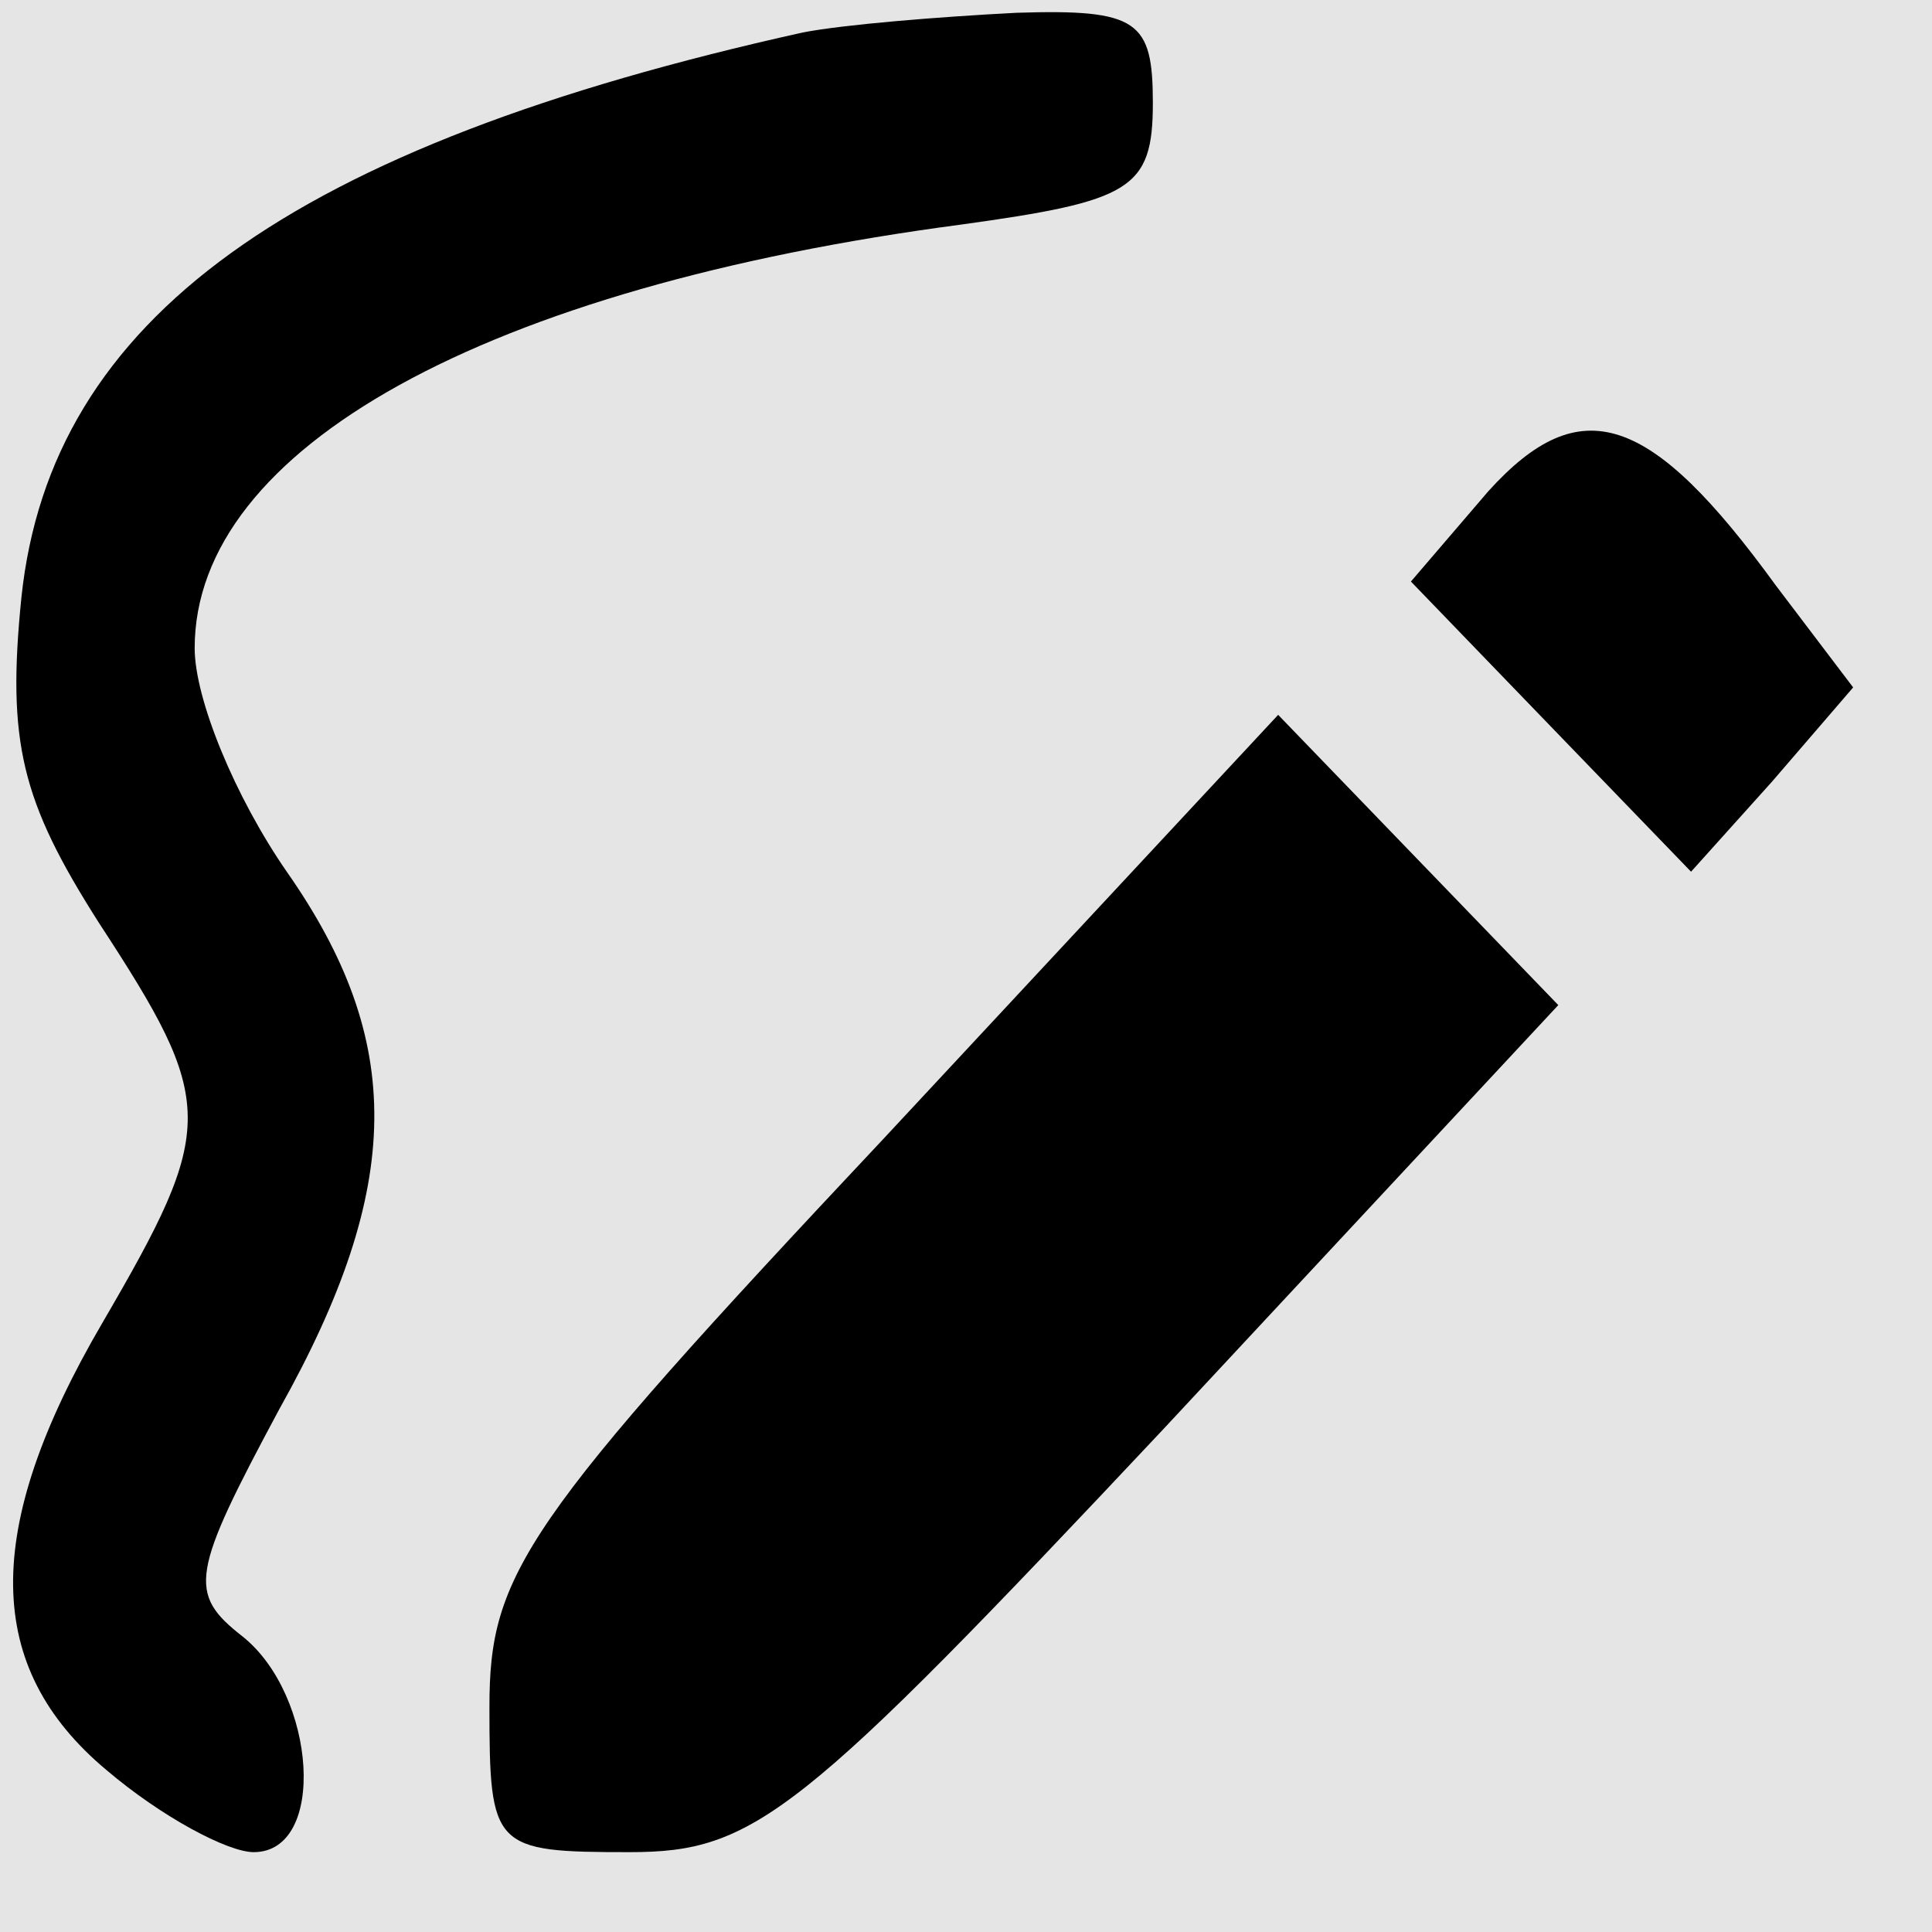
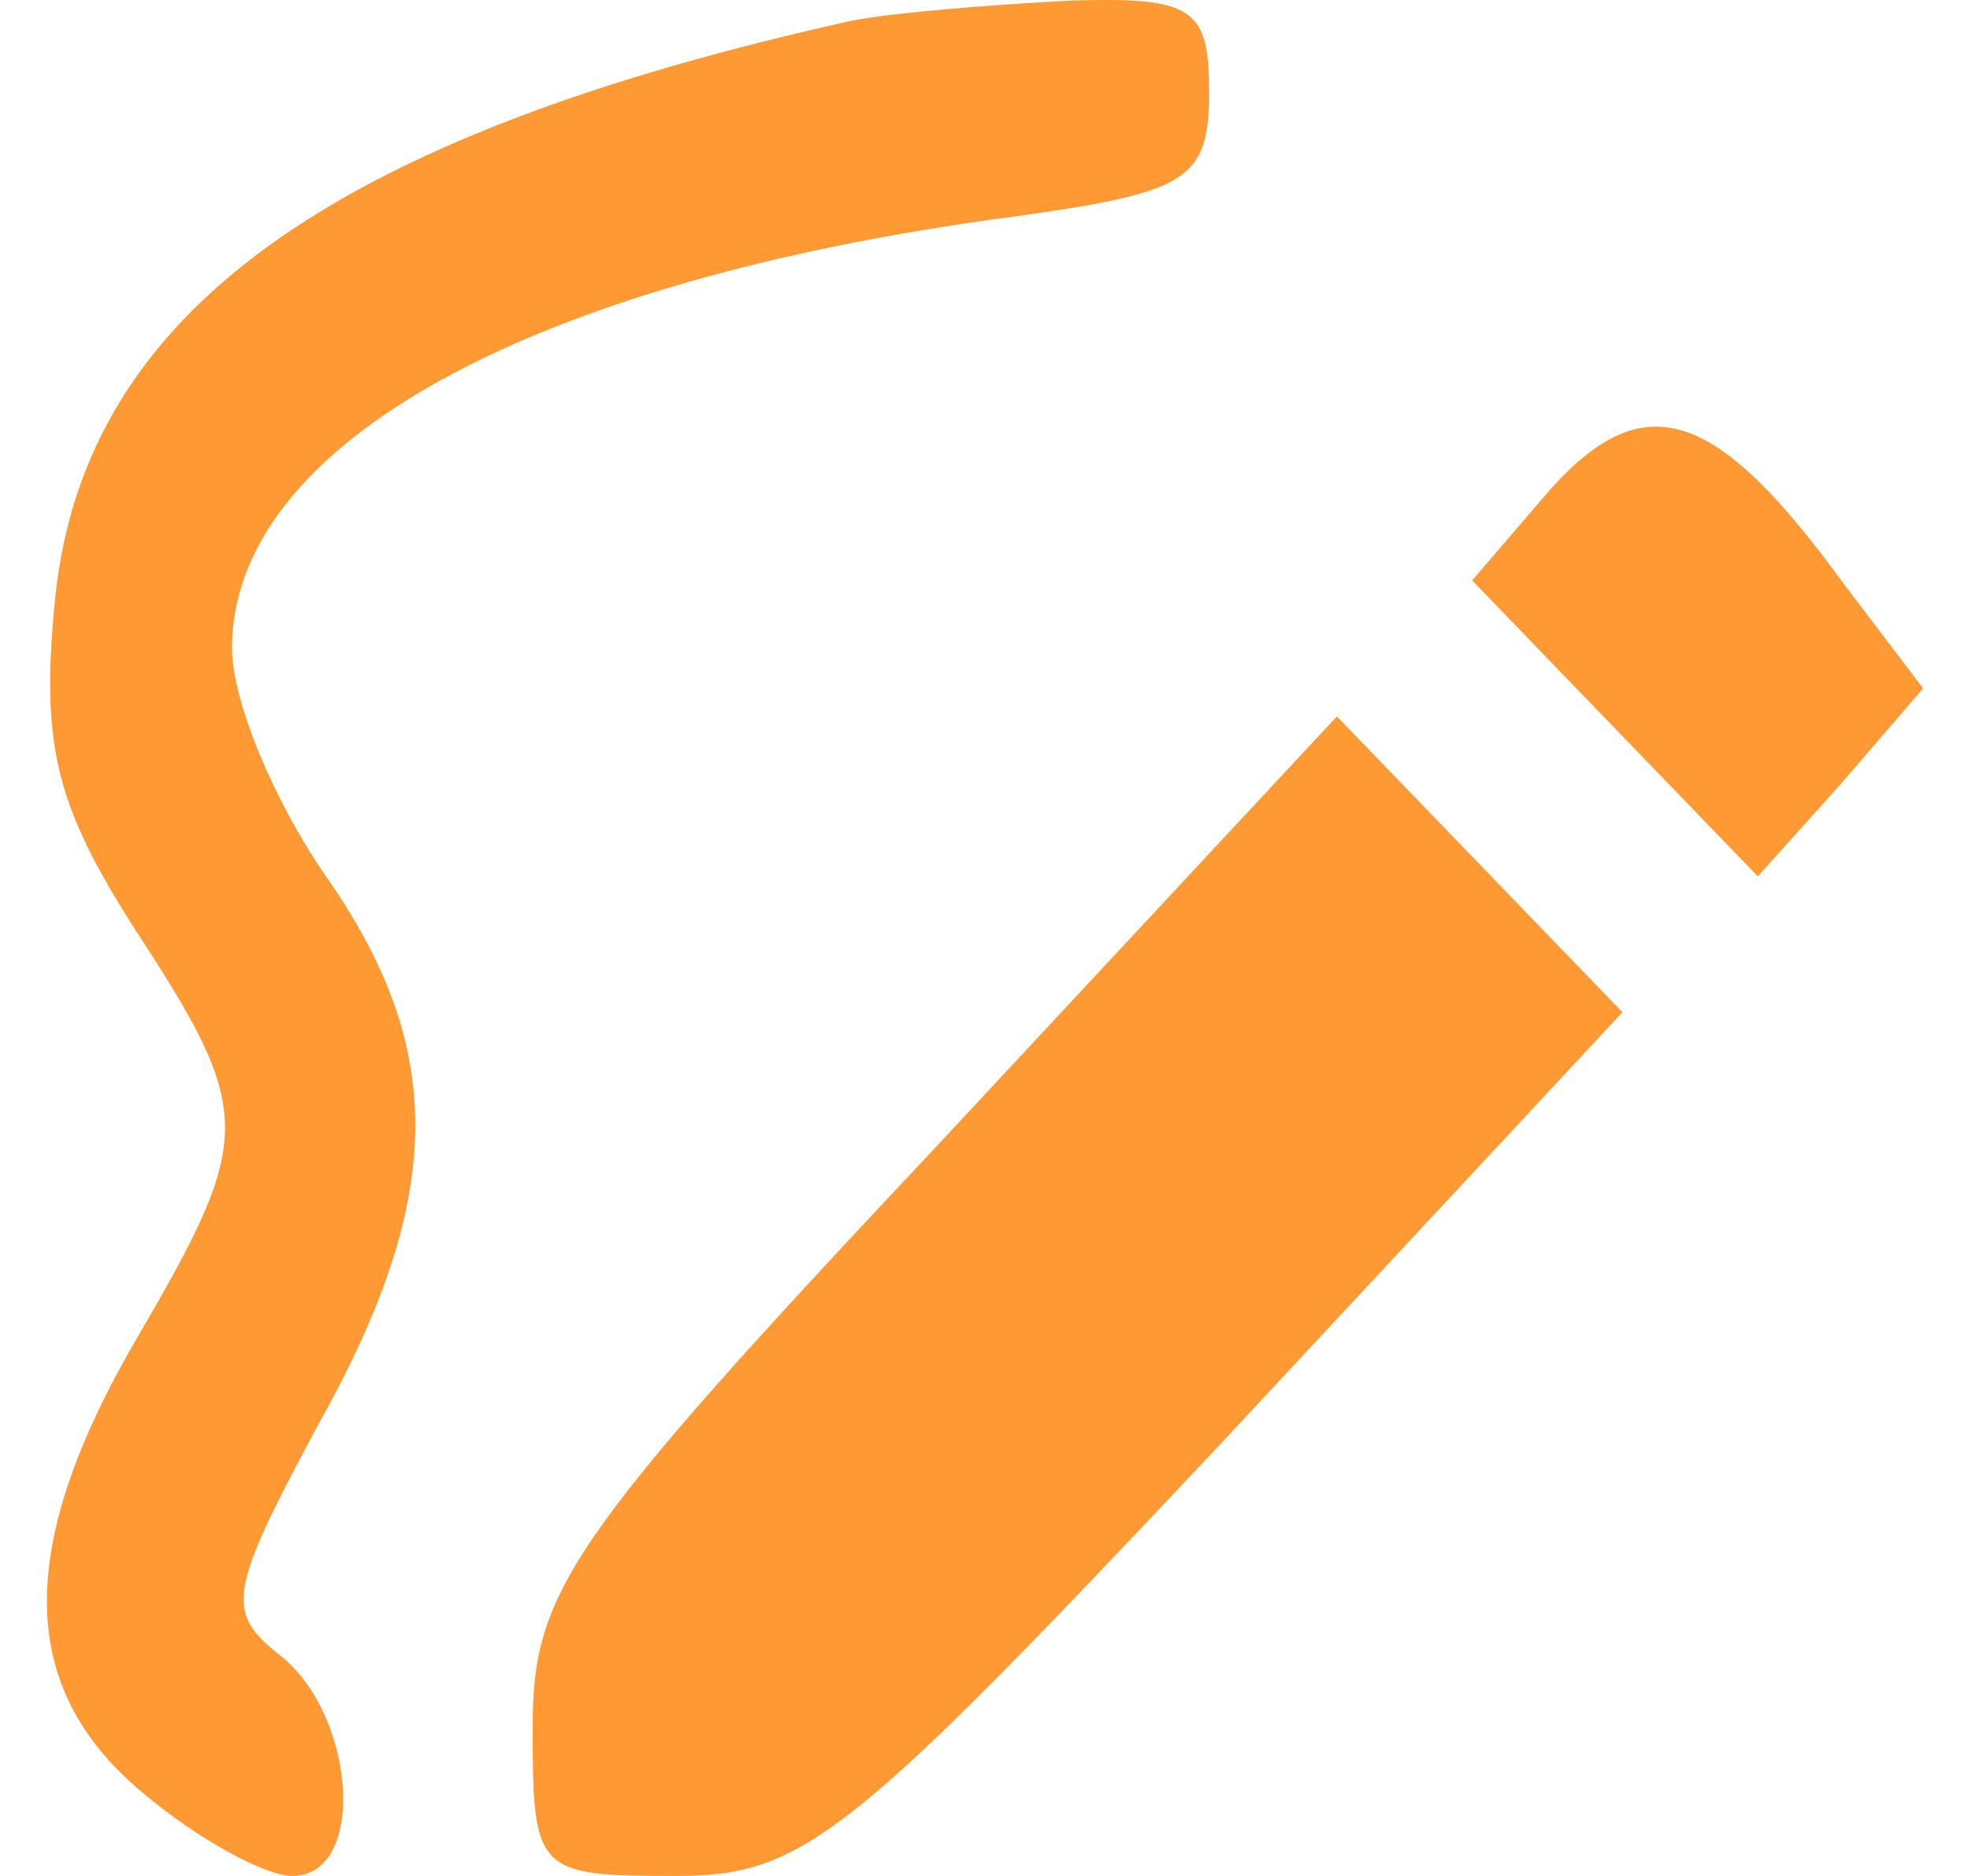
- <svg xmlns="http://www.w3.org/2000/svg" width="21" height="21" viewBox="0 0 21 21" fill="none">
-   <rect width="21" height="21" fill="#E5E5E5" />
-   <g id="Other Icon">
-     <g id="Sign">
-       <path id="Vector" d="M8.726 0.353C3.157 1.589 0.553 3.464 0.233 6.491C0.073 8.068 0.233 8.708 1.074 10.029C2.356 11.99 2.356 12.246 1.114 14.377C-0.208 16.637 -0.168 18.129 1.154 19.237C1.755 19.749 2.476 20.132 2.757 20.132C3.558 20.132 3.438 18.427 2.637 17.788C2.036 17.319 2.076 17.106 3.037 15.315C4.399 12.885 4.399 11.308 3.117 9.475C2.556 8.665 2.116 7.599 2.116 7.045C2.116 4.871 5.28 3.123 10.448 2.441C12.291 2.186 12.531 2.058 12.531 1.12C12.531 0.225 12.371 0.097 11.049 0.139C10.208 0.182 9.166 0.267 8.726 0.353Z" fill="black" />
-       <path id="Vector_2" d="M16.177 5.34L15.336 6.321L16.858 7.898L18.381 9.475L19.262 8.495L20.143 7.472L19.302 6.363C17.94 4.488 17.179 4.232 16.177 5.34Z" fill="black" />
-       <path id="Vector_3" d="M9.607 12.374C5.681 16.552 5.32 17.106 5.32 18.555C5.32 20.09 5.36 20.132 6.843 20.132C8.205 20.132 8.685 19.749 12.651 15.528L16.938 10.925L15.415 9.347L13.893 7.77L9.607 12.374Z" fill="black" />
-     </g>
-   </g>
+ <svg xmlns="http://www.w3.org/2000/svg" width="21" height="20" viewBox="0 0 21 20" fill="none">
+   <path d="M9.083 0.22C3.515 1.456 0.911 3.332 0.59 6.359C0.43 7.936 0.59 8.575 1.432 9.897C2.714 11.858 2.714 12.114 1.472 14.245C0.15 16.504 0.19 17.996 1.512 19.105C2.113 19.616 2.834 20 3.114 20C3.915 20 3.795 18.295 2.994 17.655C2.393 17.186 2.433 16.973 3.395 15.183C4.757 12.753 4.757 11.176 3.475 9.343C2.914 8.533 2.473 7.467 2.473 6.913C2.473 4.739 5.638 2.991 10.806 2.309C12.648 2.053 12.889 1.925 12.889 0.988C12.889 0.092 12.728 -0.036 11.406 0.007C10.565 0.05 9.524 0.135 9.083 0.22Z" fill="#FF9933" />
+   <path d="M16.535 5.208L15.693 6.188L17.216 7.766L18.738 9.343L19.619 8.362L20.5 7.339L19.659 6.231C18.297 4.355 17.536 4.099 16.535 5.208Z" fill="#FF9933" />
+   <path d="M9.964 12.242C6.038 16.419 5.678 16.973 5.678 18.423C5.678 19.957 5.718 20 7.2 20C8.562 20 9.043 19.616 13.009 15.396L17.295 10.792L15.773 9.215L14.251 7.638L9.964 12.242Z" fill="#FF9933" />
</svg>
